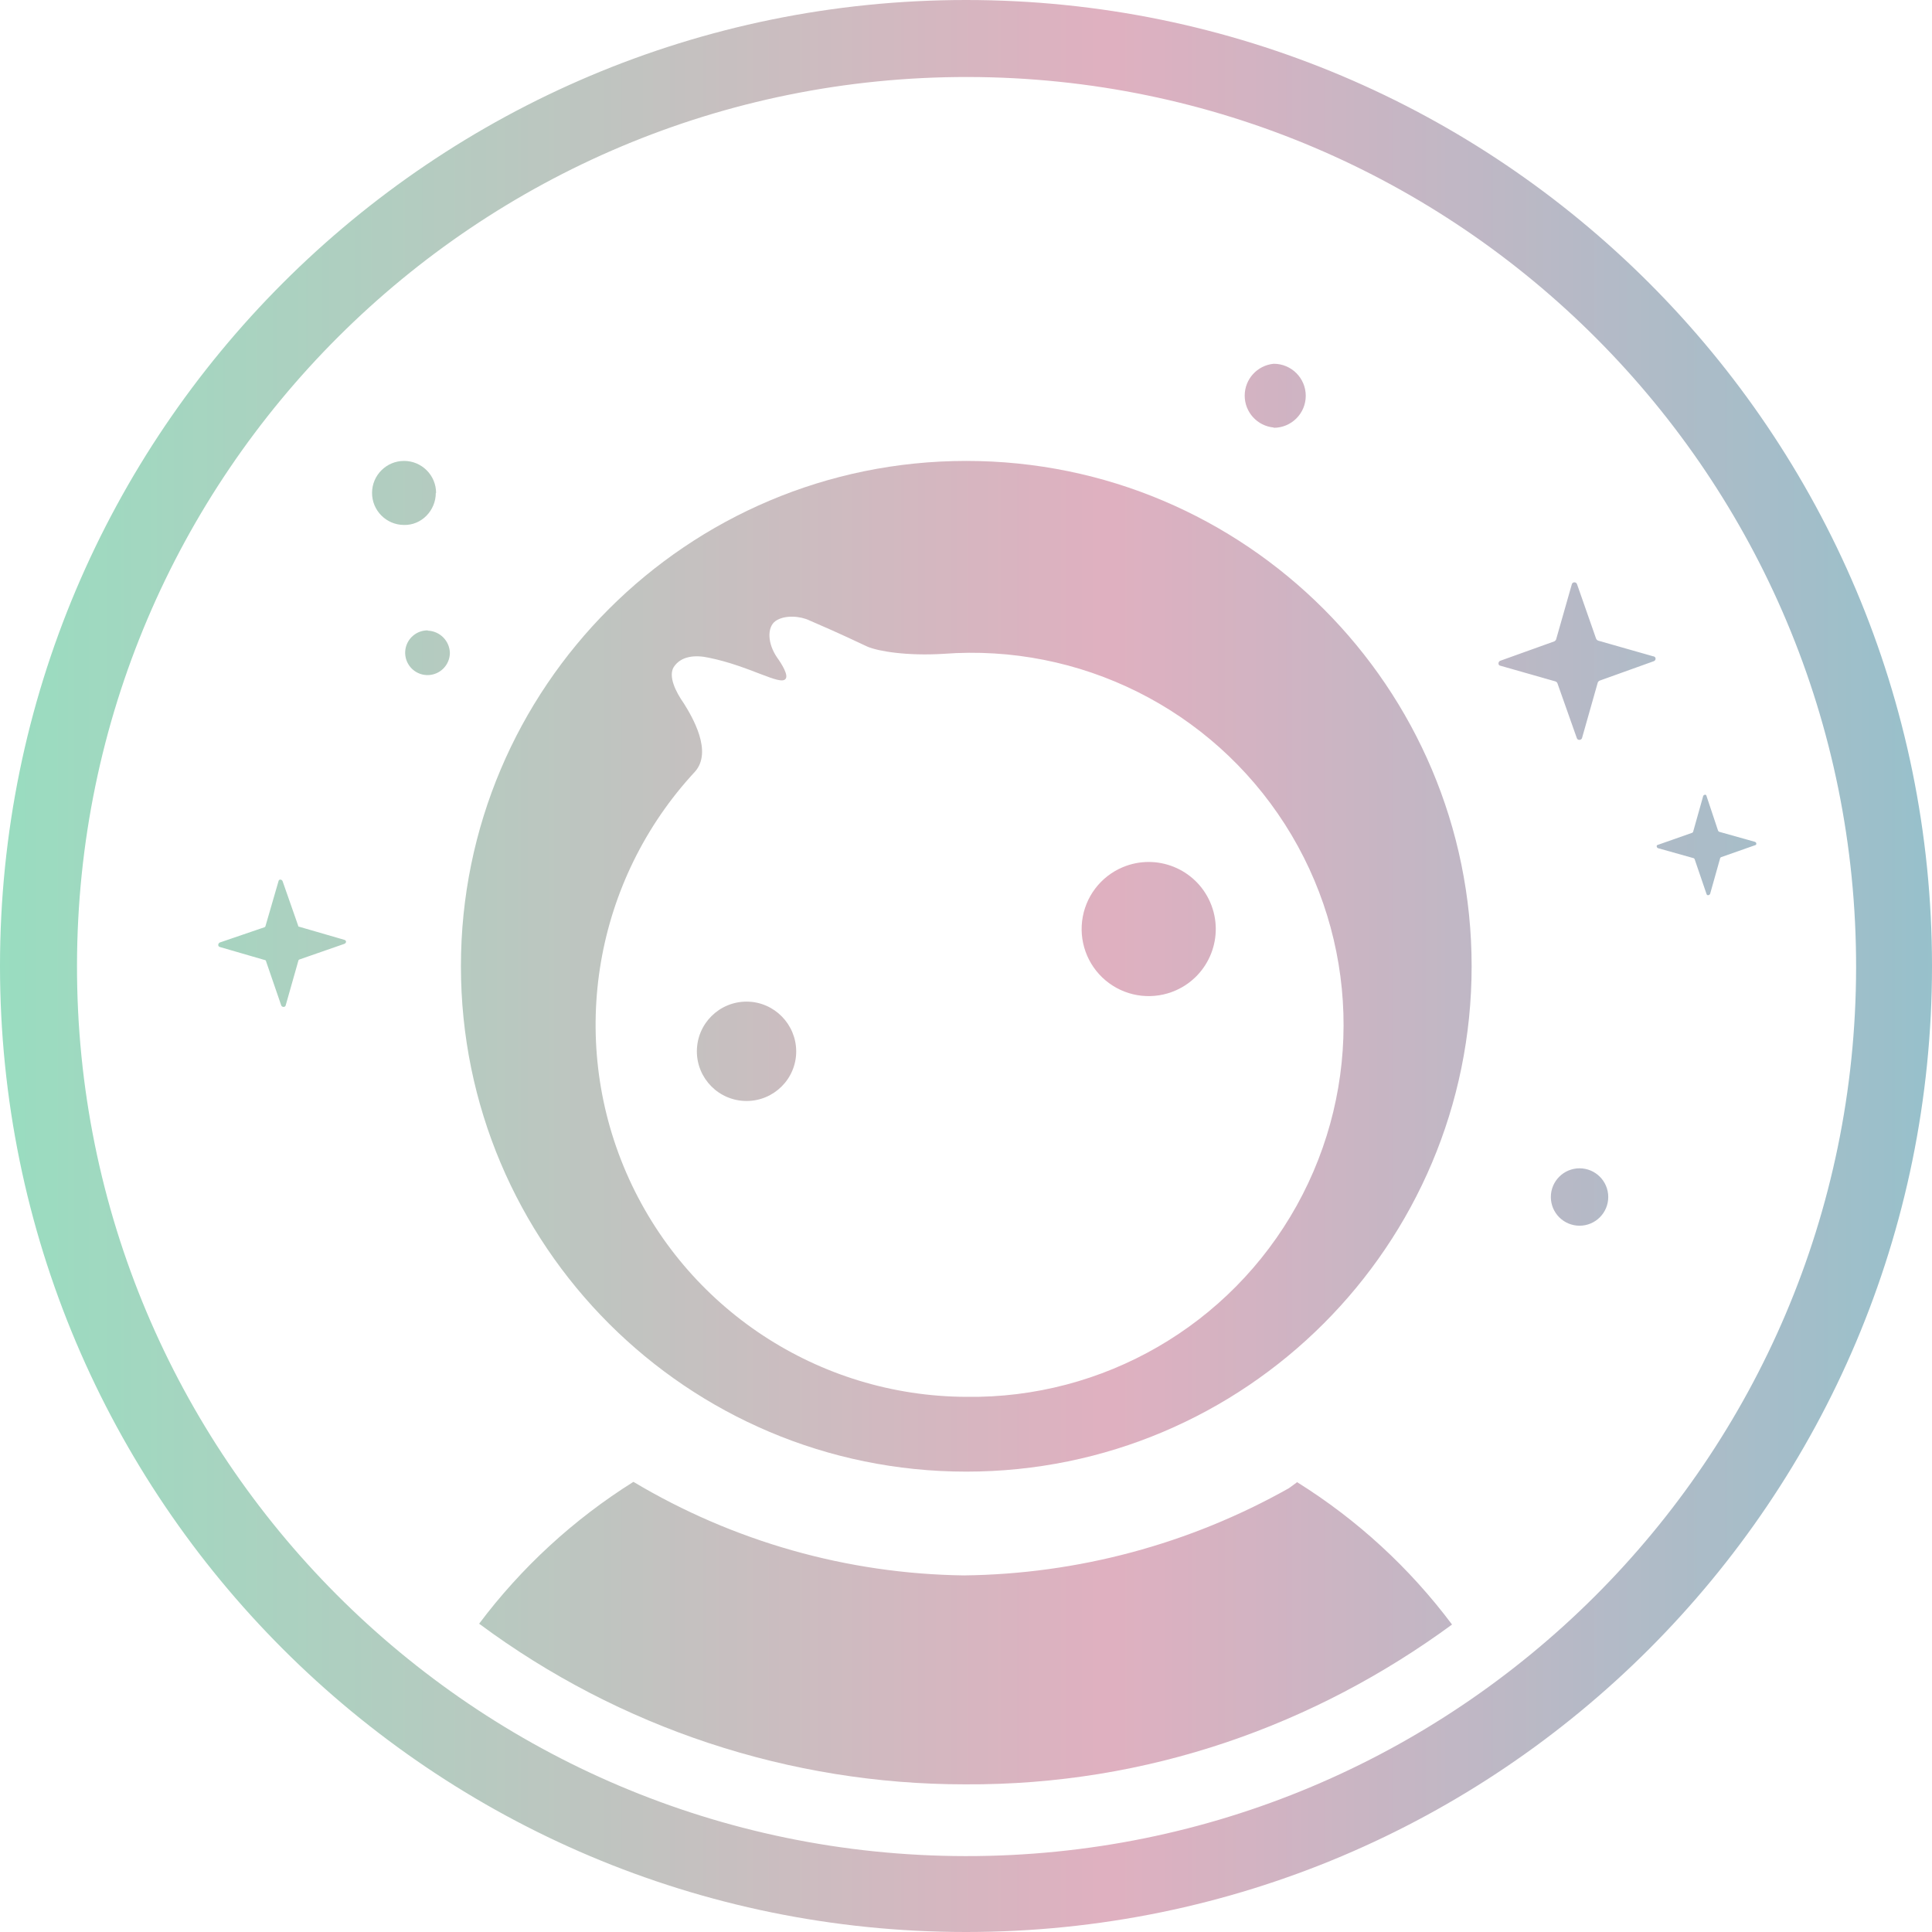
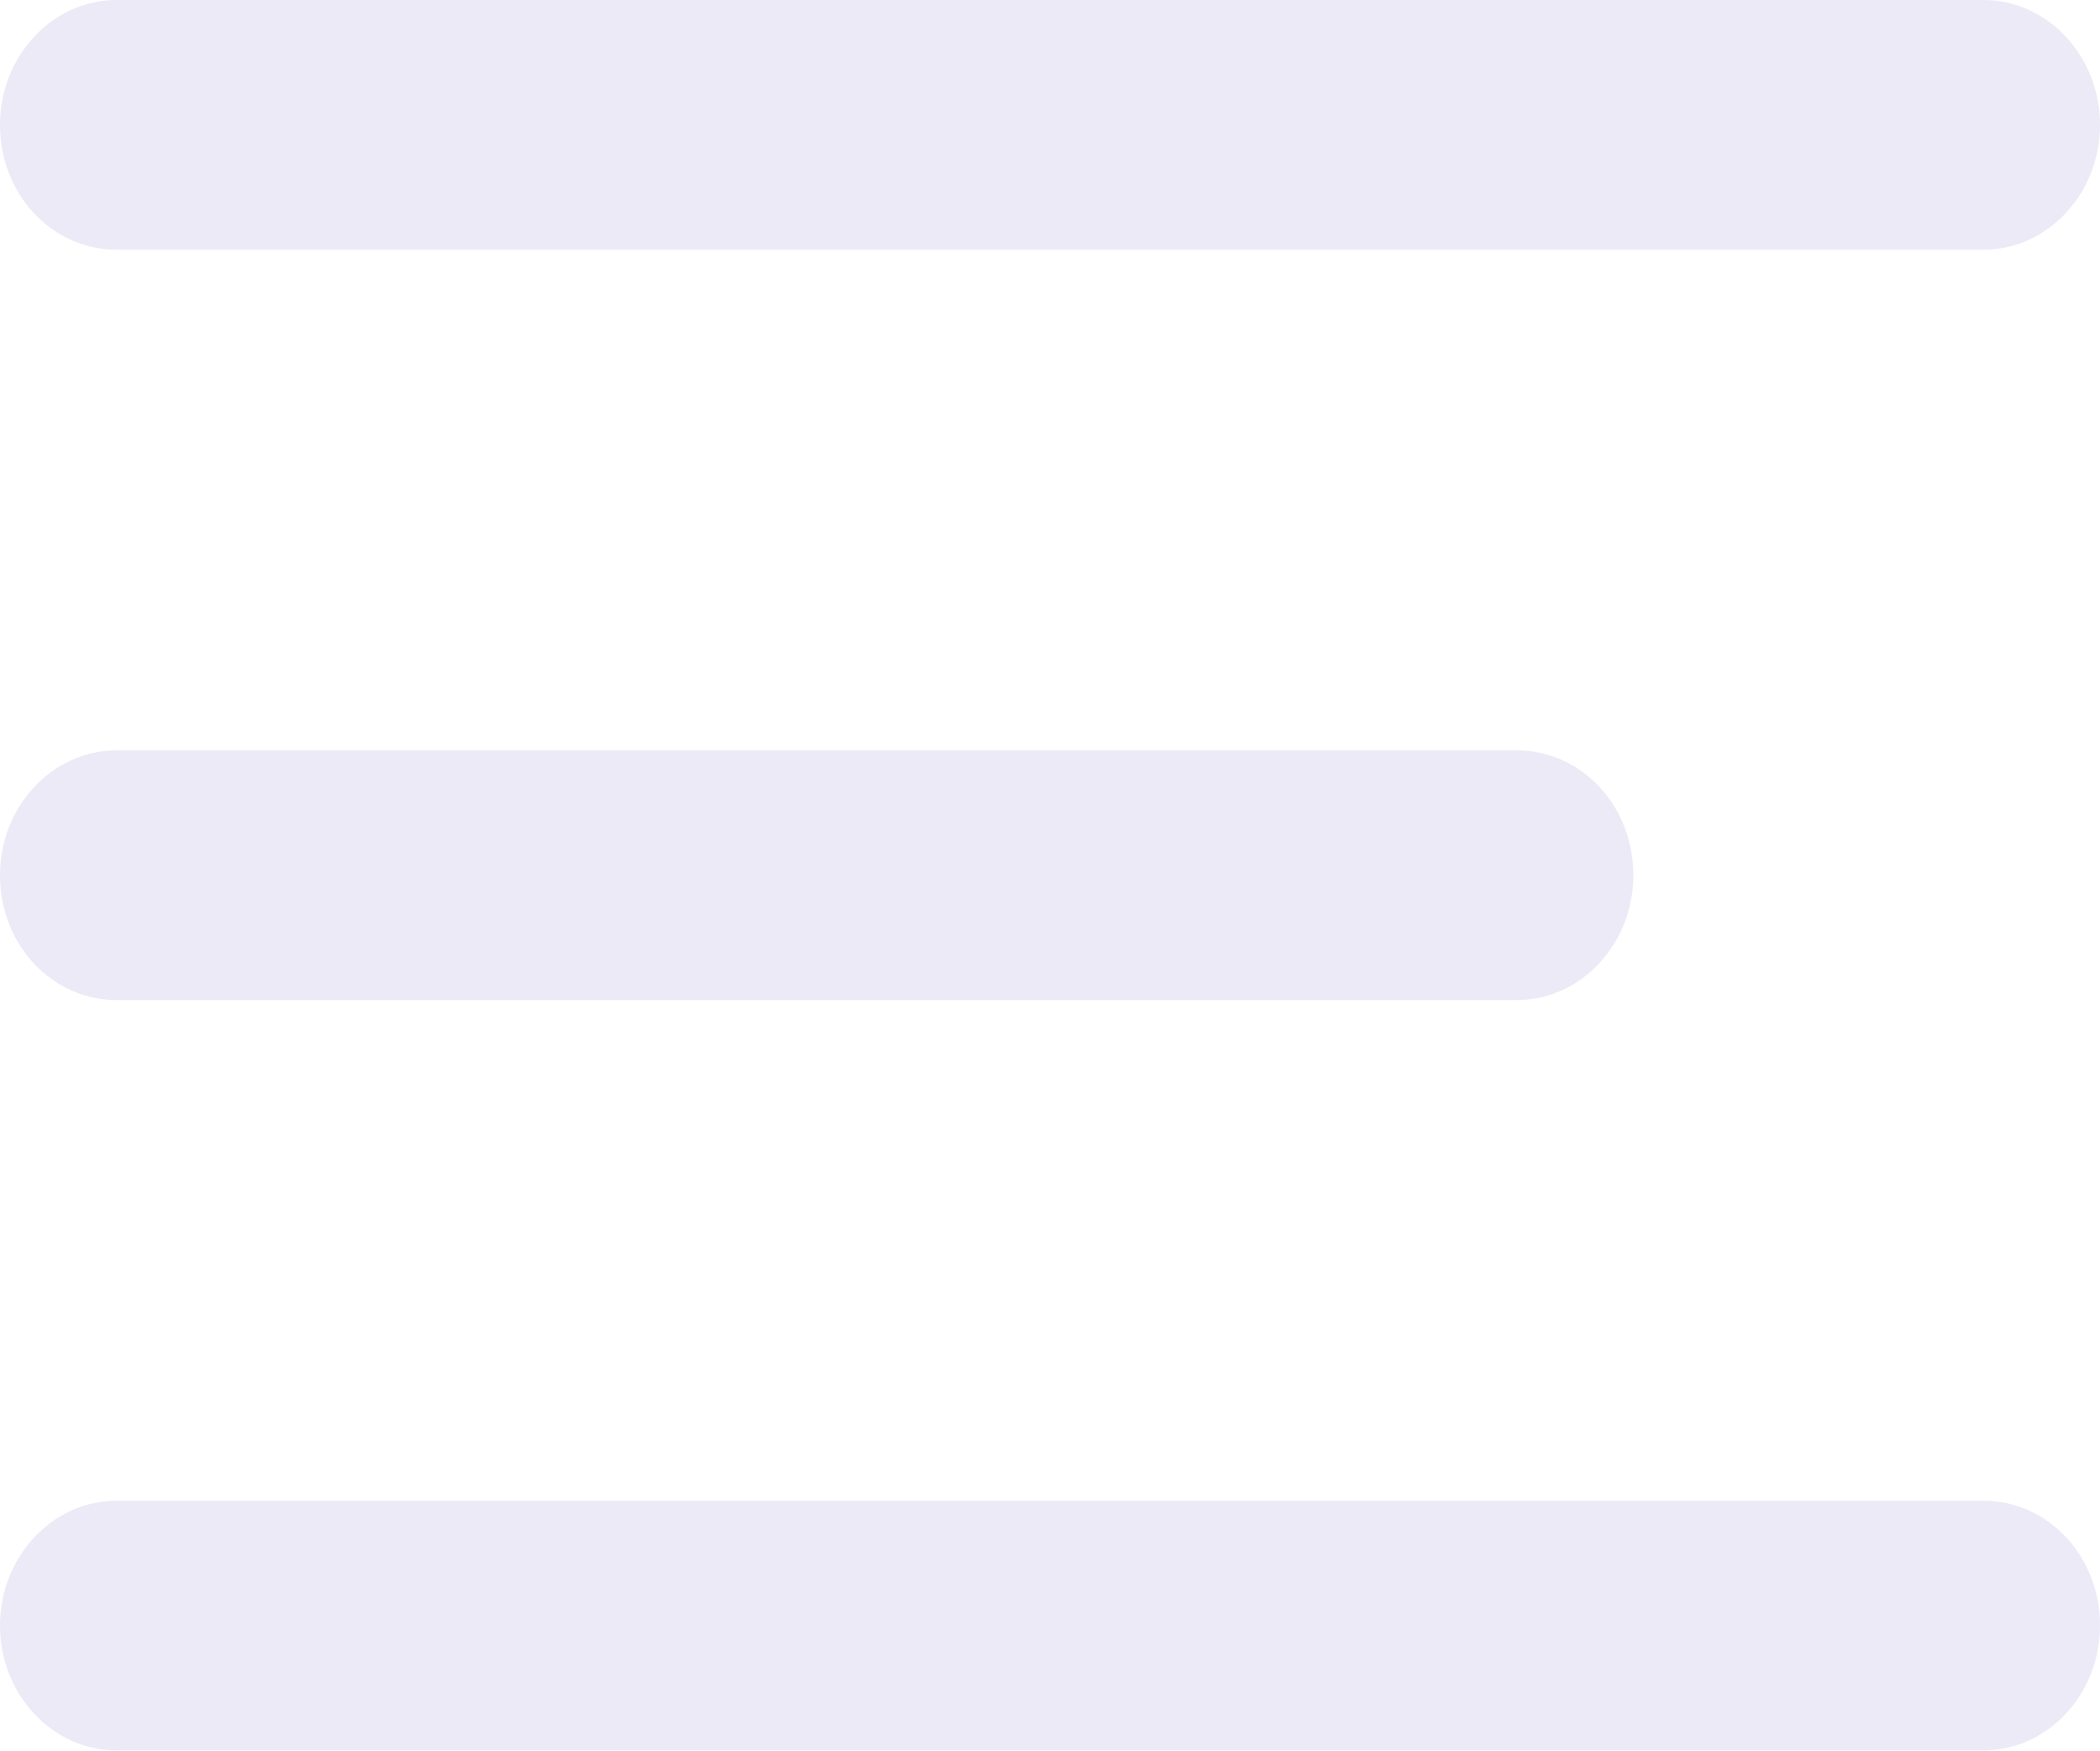
- <svg xmlns="http://www.w3.org/2000/svg" viewBox="0 0 70 70" fill="none">
-   <mask id="a" maskUnits="userSpaceOnUse" x="0" y="0" width="70" height="70">
-     <path d="M15.8 17.86a1.16 1.16 0 10-1.17 1.16c.64.02 1.16-.52 1.16-1.16zM15.5 22.84a.81.81 0 10.8.81.83.83 0 00-.8-.8zM12.47 34.05l-1.62-.47c-.04 0-.05-.03-.05-.05l-.56-1.6c-.03-.08-.14-.08-.15 0l-.47 1.62c0 .03-.04.05-.05.05l-1.61.55c-.07.04-.07.14 0 .16l1.62.47c.04 0 .06.03.06.05l.55 1.6c.03.07.14.07.16 0l.46-1.62c0-.03.04-.05.05-.05l1.61-.56c.09-.03.09-.13 0-.15zM47 53.7l-.3.22a24.58 24.58 0 01-11.78 3.16 23.98 23.98 0 01-11.97-3.39 20.84 20.84 0 00-5.59 5.14 29.5 29.5 0 0017.6 5.82c6.65.04 12.7-2.16 17.65-5.79a20.7 20.7 0 00-5.6-5.15zM46.15 15.5a1.16 1.16 0 100-2.32 1.16 1.16 0 000 2.31zM27.23 36.3a1.8 1.8 0 101.61 1.97 1.81 1.81 0 00-1.6-1.97zM40.68 31.42a2.43 2.43 0 101.93 4.46 2.43 2.43 0 00-1.93-4.46zM63.58 30.5l-1.28-.36c-.02 0-.03-.02-.05-.04l-.42-1.26c-.01-.07-.1-.05-.12 0l-.36 1.28c0 .02-.02.04-.03.05l-1.25.44c-.07.01-.05.1 0 .12l1.28.36c.02 0 .04.02.05.04l.43 1.26c.02.07.1.05.13 0l.36-1.28c0-.02.02-.04.03-.05l1.25-.44c.05-.01.05-.1-.02-.12z" fill="#A8A5CE" />
-     <path d="M35 0a35 35 0 100 70 35 35 0 000-70zm-.03 67.25a32.23 32.23 0 11.1-64.46 32.23 32.23 0 01-.1 64.46z" fill="#A8A5CE" />
-     <path d="M59.9 23.78l-2-.57a.14.14 0 01-.07-.07l-.69-1.97c-.03-.1-.17-.09-.19 0l-.57 2a.14.14 0 01-.07.07l-1.95.7c-.09.03-.09.17 0 .18l2 .57c.04.02.06.04.07.07l.7 1.98c.03.1.17.08.19 0l.57-2.01a.13.13 0 01.07-.07l1.95-.7c.1-.03.1-.16 0-.18zM35.01 16.7a18.31 18.31 0 100 36.62 18.31 18.31 0 000-36.62zm0 33.91a13.48 13.48 0 01-9.83-22.65c.65-.73-.1-1.99-.4-2.47-.31-.44-.57-.99-.37-1.32.26-.4.77-.45 1.27-.34 1.48.3 2.59 1.02 2.78.77.12-.13-.14-.55-.3-.77-.36-.52-.37-1.11-.06-1.33.33-.23.9-.18 1.23-.02.46.2 1 .43 2.1.95.4.17 1.44.34 2.75.26a13.48 13.48 0 11.83 26.92zM57.23 42.33a1.04 1.04 0 000 2.08 1.04 1.04 0 000-2.08z" fill="#A8A5CE" />
-   </mask>
-   <g mask="url(#a)">
-     <path fill="url(#paint0_linear)" d="M0 0h70v70H0z" />
-   </g>
-   <defs>
-     <linearGradient id="paint0_linear" x1="0" y1="35" x2="71.69" y2="35" gradientUnits="userSpaceOnUse">
-       <stop stop-color="#65CBA0" />
-       <stop offset=".56" stop-color="#CF88A0" />
-       <stop offset="1" stop-color="#5CA2B1" />
-     </linearGradient>
-   </defs>
+ <svg xmlns="http://www.w3.org/2000/svg" width="18" height="15" fill="none">
+   <path d="M1 8.57h12c.55 0 1-.48 1-1.07 0-.6-.45-1.07-1-1.07H1c-.55 0-1 .48-1 1.07 0 .6.45 1.07 1 1.07zM1 15h16c.55 0 1-.48 1-1.07 0-.6-.45-1.07-1-1.07H1c-.55 0-1 .48-1 1.07C0 14.52.45 15 1 15zM17 0H1C.45 0 0 .48 0 1.07c0 .6.45 1.07 1 1.07h16c.55 0 1-.48 1-1.07C18 .48 17.55 0 17 0z" fill="#EBEAF6" />
</svg>
